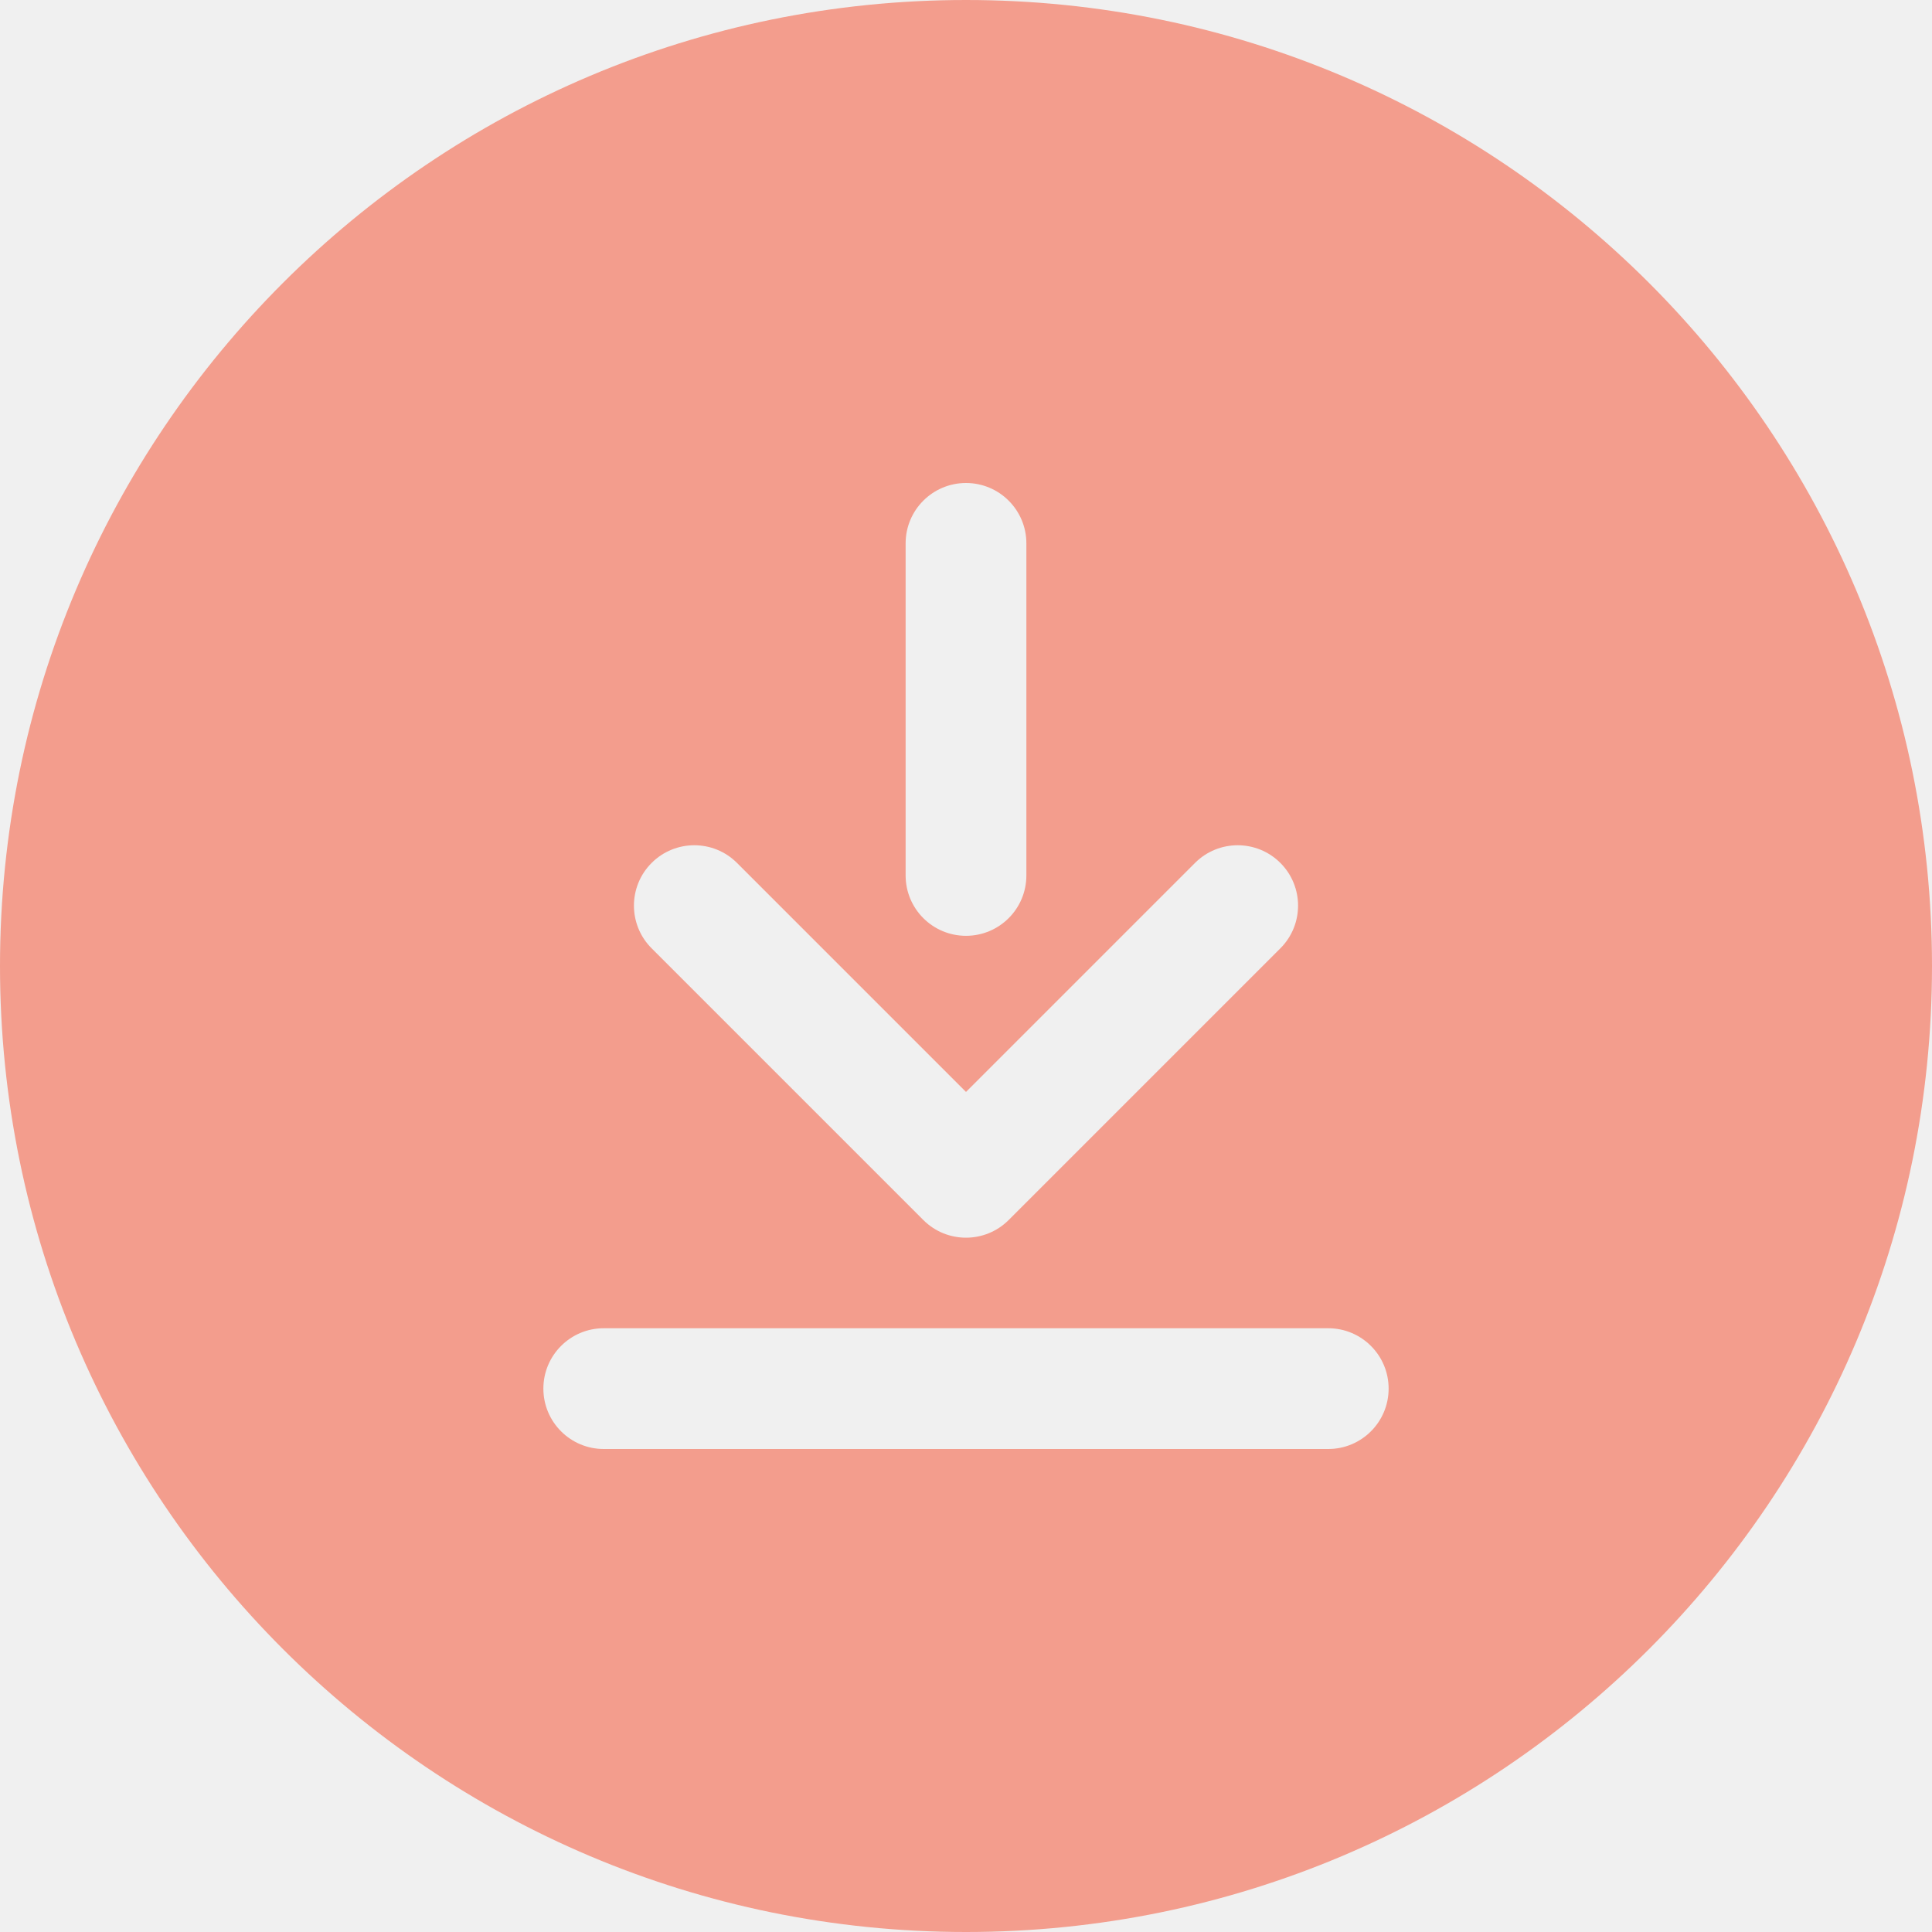
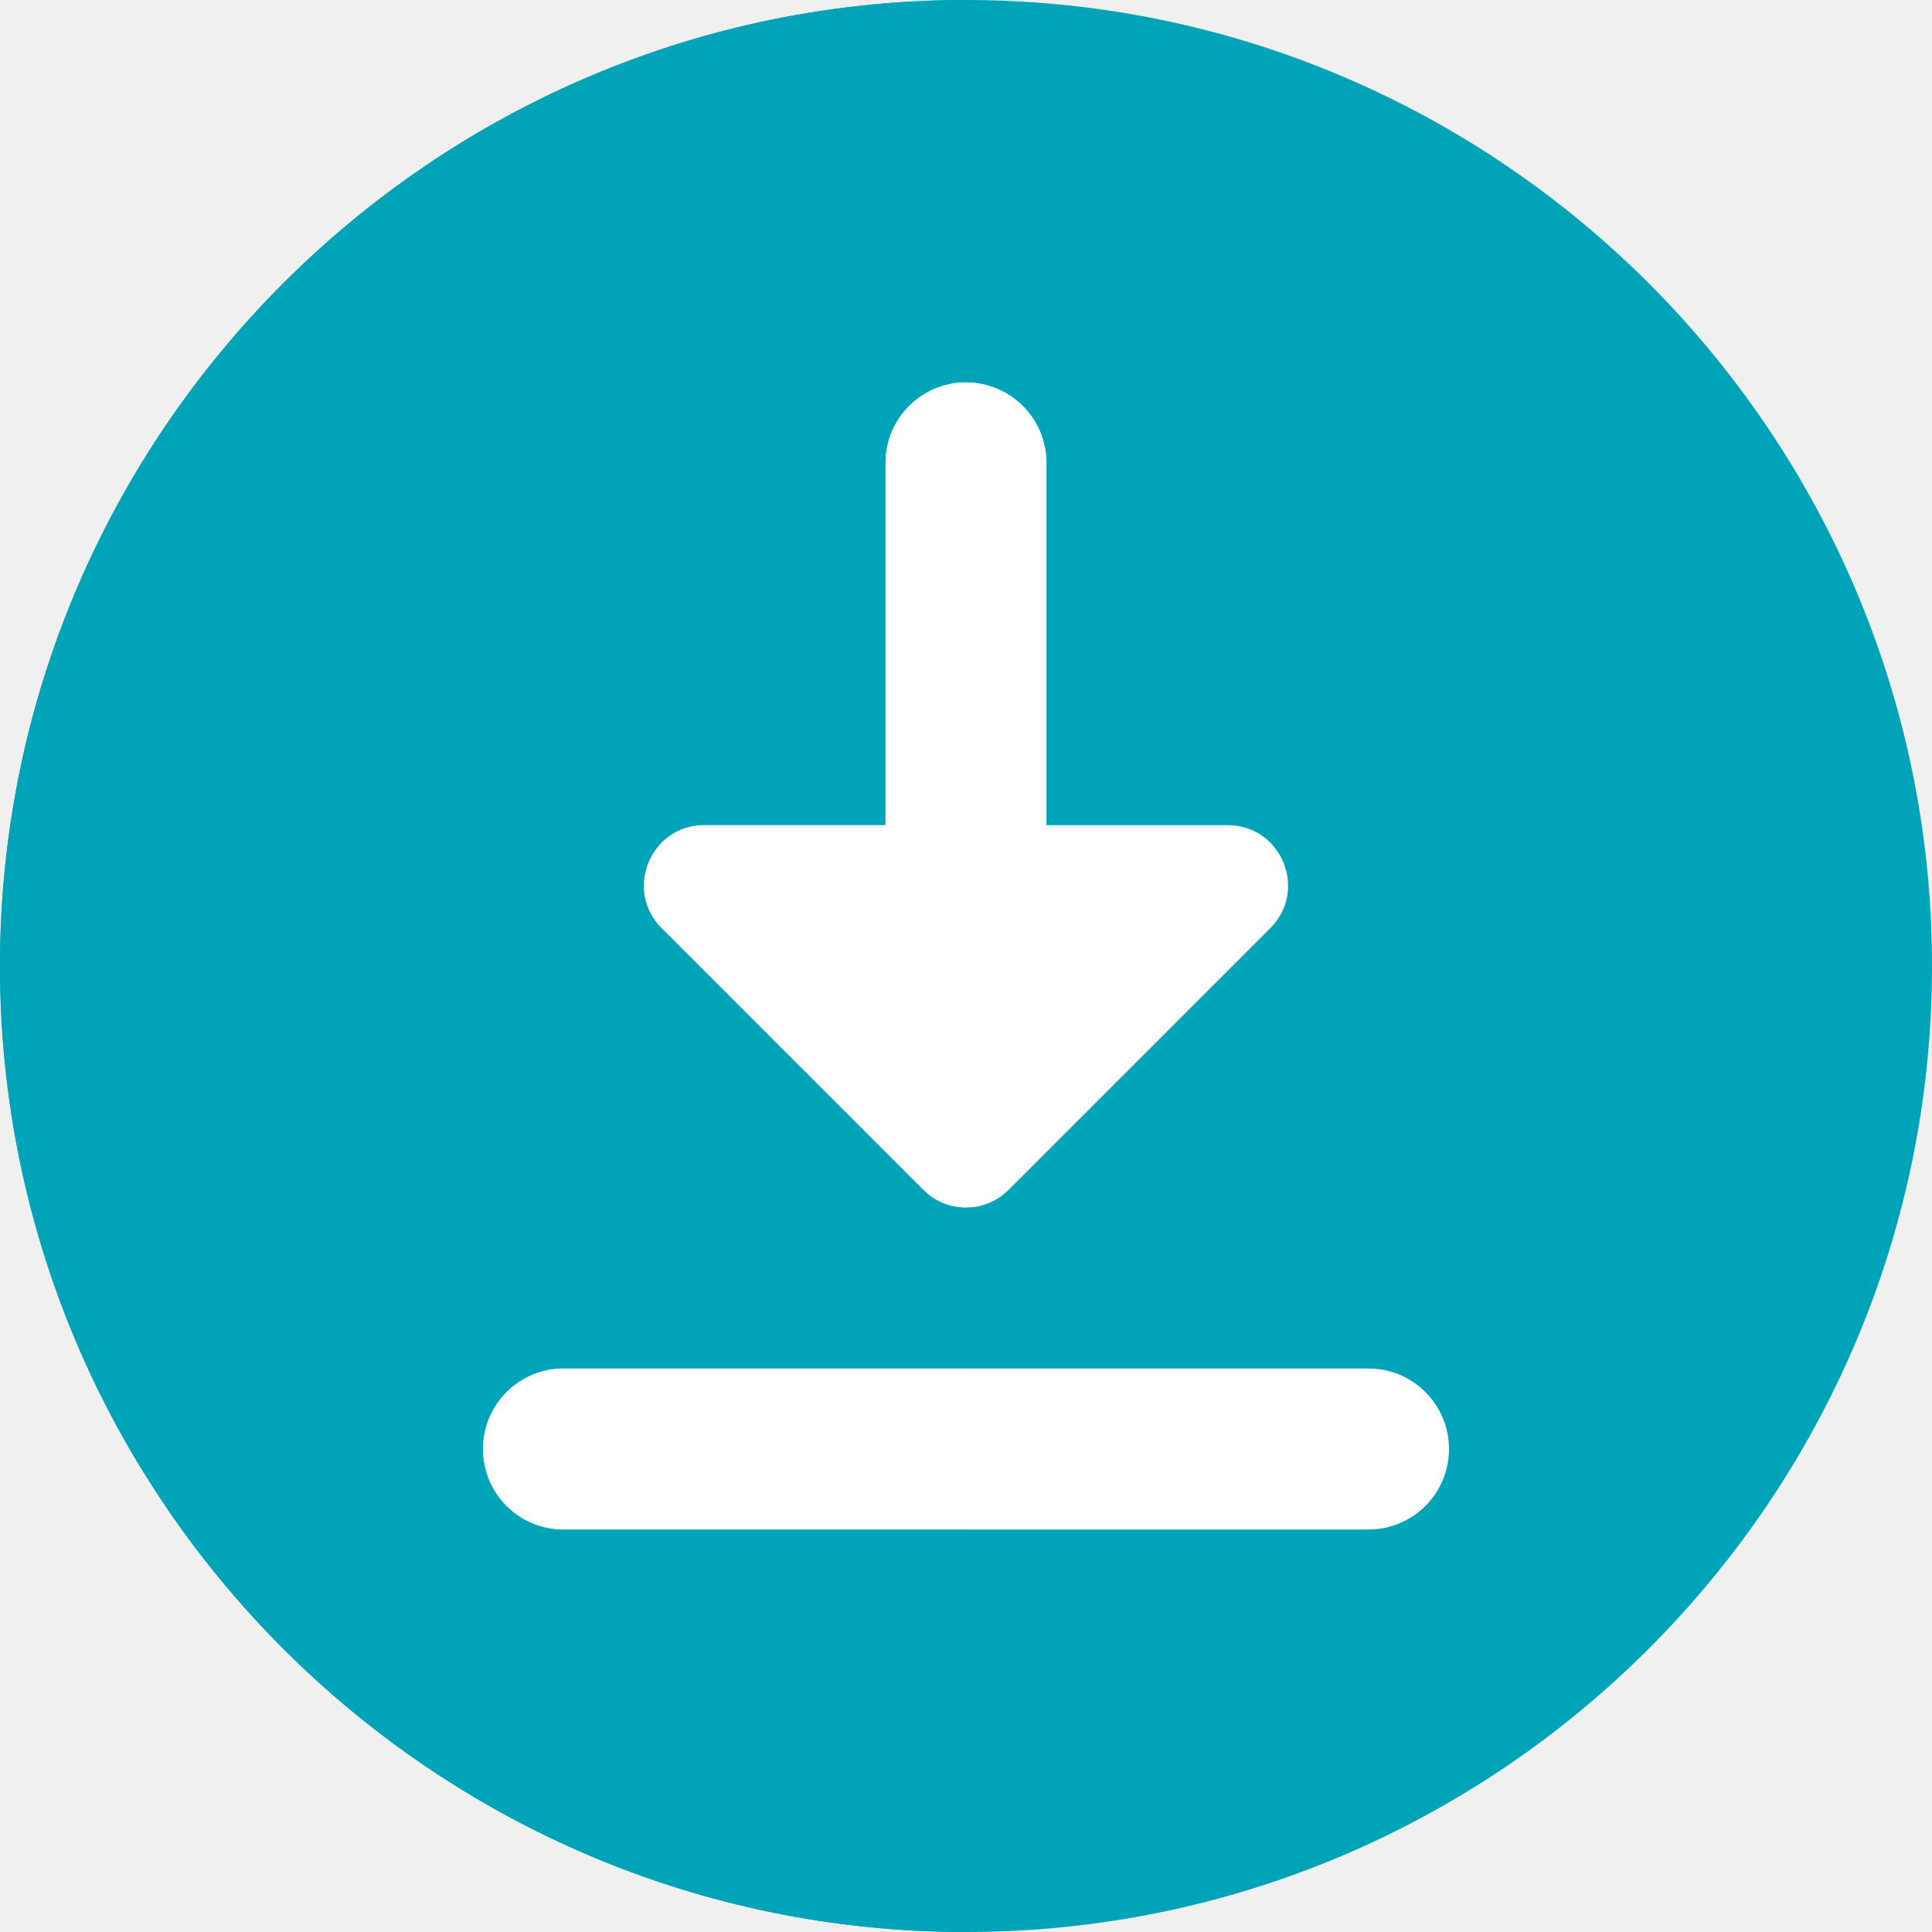
- <svg xmlns="http://www.w3.org/2000/svg" height="40px" viewBox="0 0 512 512" width="40px">
+ <svg xmlns="http://www.w3.org/2000/svg" id="color" enable-background="new 0 0 24 24" height="40" viewBox="0 0 24 24" width="40">
  <g>
-     <path d="m256 0c-141.385 0-256 114.615-256 256s114.615 256 256 256 256-114.615 256-256-114.615-256-256-256zm-16 144c0-8.837 7.164-16 16-16 8.837 0 16 7.163 16 16v88c0 8.837-7.163 16-16 16-8.836 0-16-7.163-16-16zm-67.313 84.686c6.248-6.249 16.379-6.249 22.627 0l60.686 60.687 60.687-60.686c6.248-6.249 16.379-6.249 22.627 0 6.249 6.249 6.249 16.379 0 22.627l-72 72c-6.248 6.248-16.379 6.249-22.627 0l-72-72c-6.249-6.249-6.249-16.379 0-22.628zm179.313 155.314h-192c-8.836 0-16-7.163-16-16s7.164-16 16-16h192c8.837 0 16 7.163 16 16s-7.163 16-16 16z" fill="rgb(243, 157, 141)" />
+     <path d="m12 0c-6.617 0-12 5.383-12 12s5.383 12 12 12 12-5.383 12-12-5.383-12-12-12z" fill="#00a4b9" />
+     <path d="m7 19h10c.553 0 1-.448 1-1s-.447-1-1-1h-10c-.553 0-1 .448-1 1s.447 1 1 1z" fill="#fff" />
+     <path d="m11.47 14.78c.146.147.338.22.53.22s.384-.073.53-.22l3.25-3.25c.472-.47.139-1.28-.53-1.28h-2.25v-4.5c0-.552-.447-1-1-1s-1 .448-1 1v4.5h-2.25c-.669 0-1.002.81-.53 1.28z" fill="#fff" />
+     <path d="m12 0c-6.617 0-12 5.383-12 12s5.383 12 12 12v-5h-5c-.553 0-1-.448-1-1s.447-1 1-1h5v-2c-.192 0-.384-.073-.53-.22l-3.25-3.25c-.472-.47-.139-1.28.53-1.28h2.25v-4.5c0-.552.447-1 1-1z" fill="#00a4b9" />
+     <g fill="#fff">
+       <path d="m12 17h-5c-.553 0-1 .448-1 1s.447 1 1 1h5z" />
+       <path d="m12 4.75c-.553 0-1 .448-1 1v4.5h-2.25c-.669 0-1.002.81-.53 1.28l3.25 3.25c.146.147.338.22.53.22z" />
+     </g>
  </g>
</svg>
